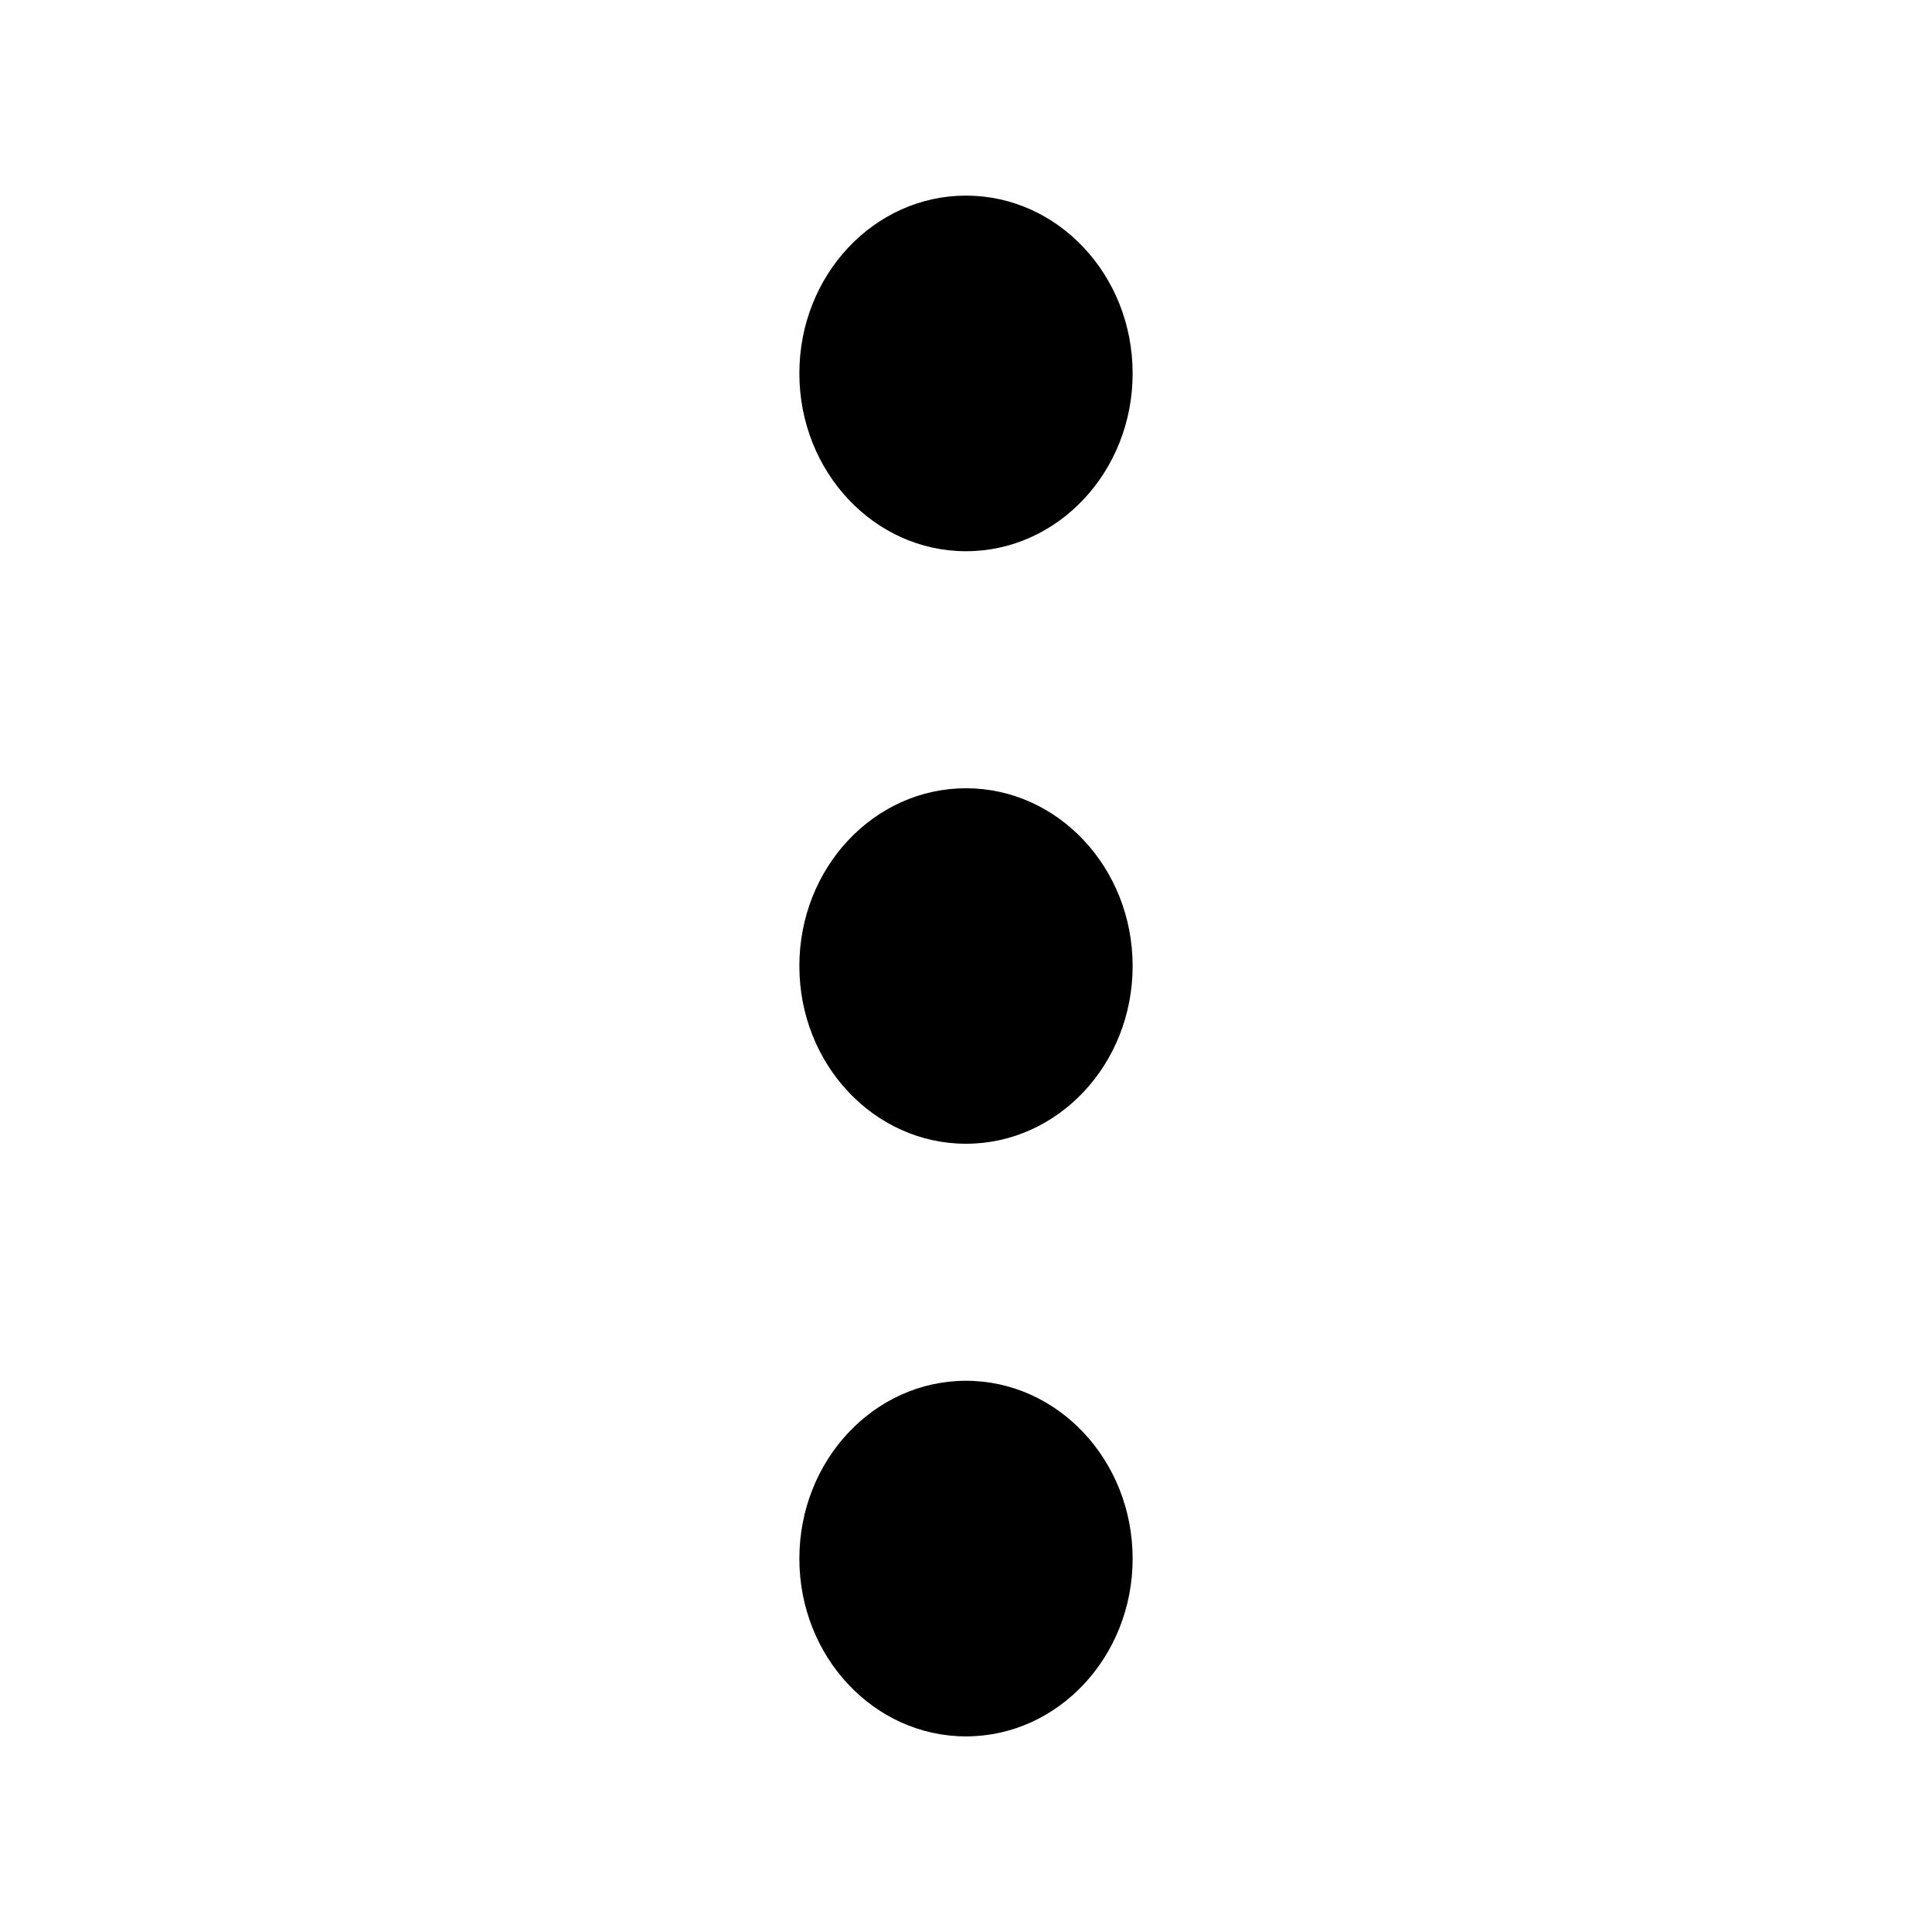
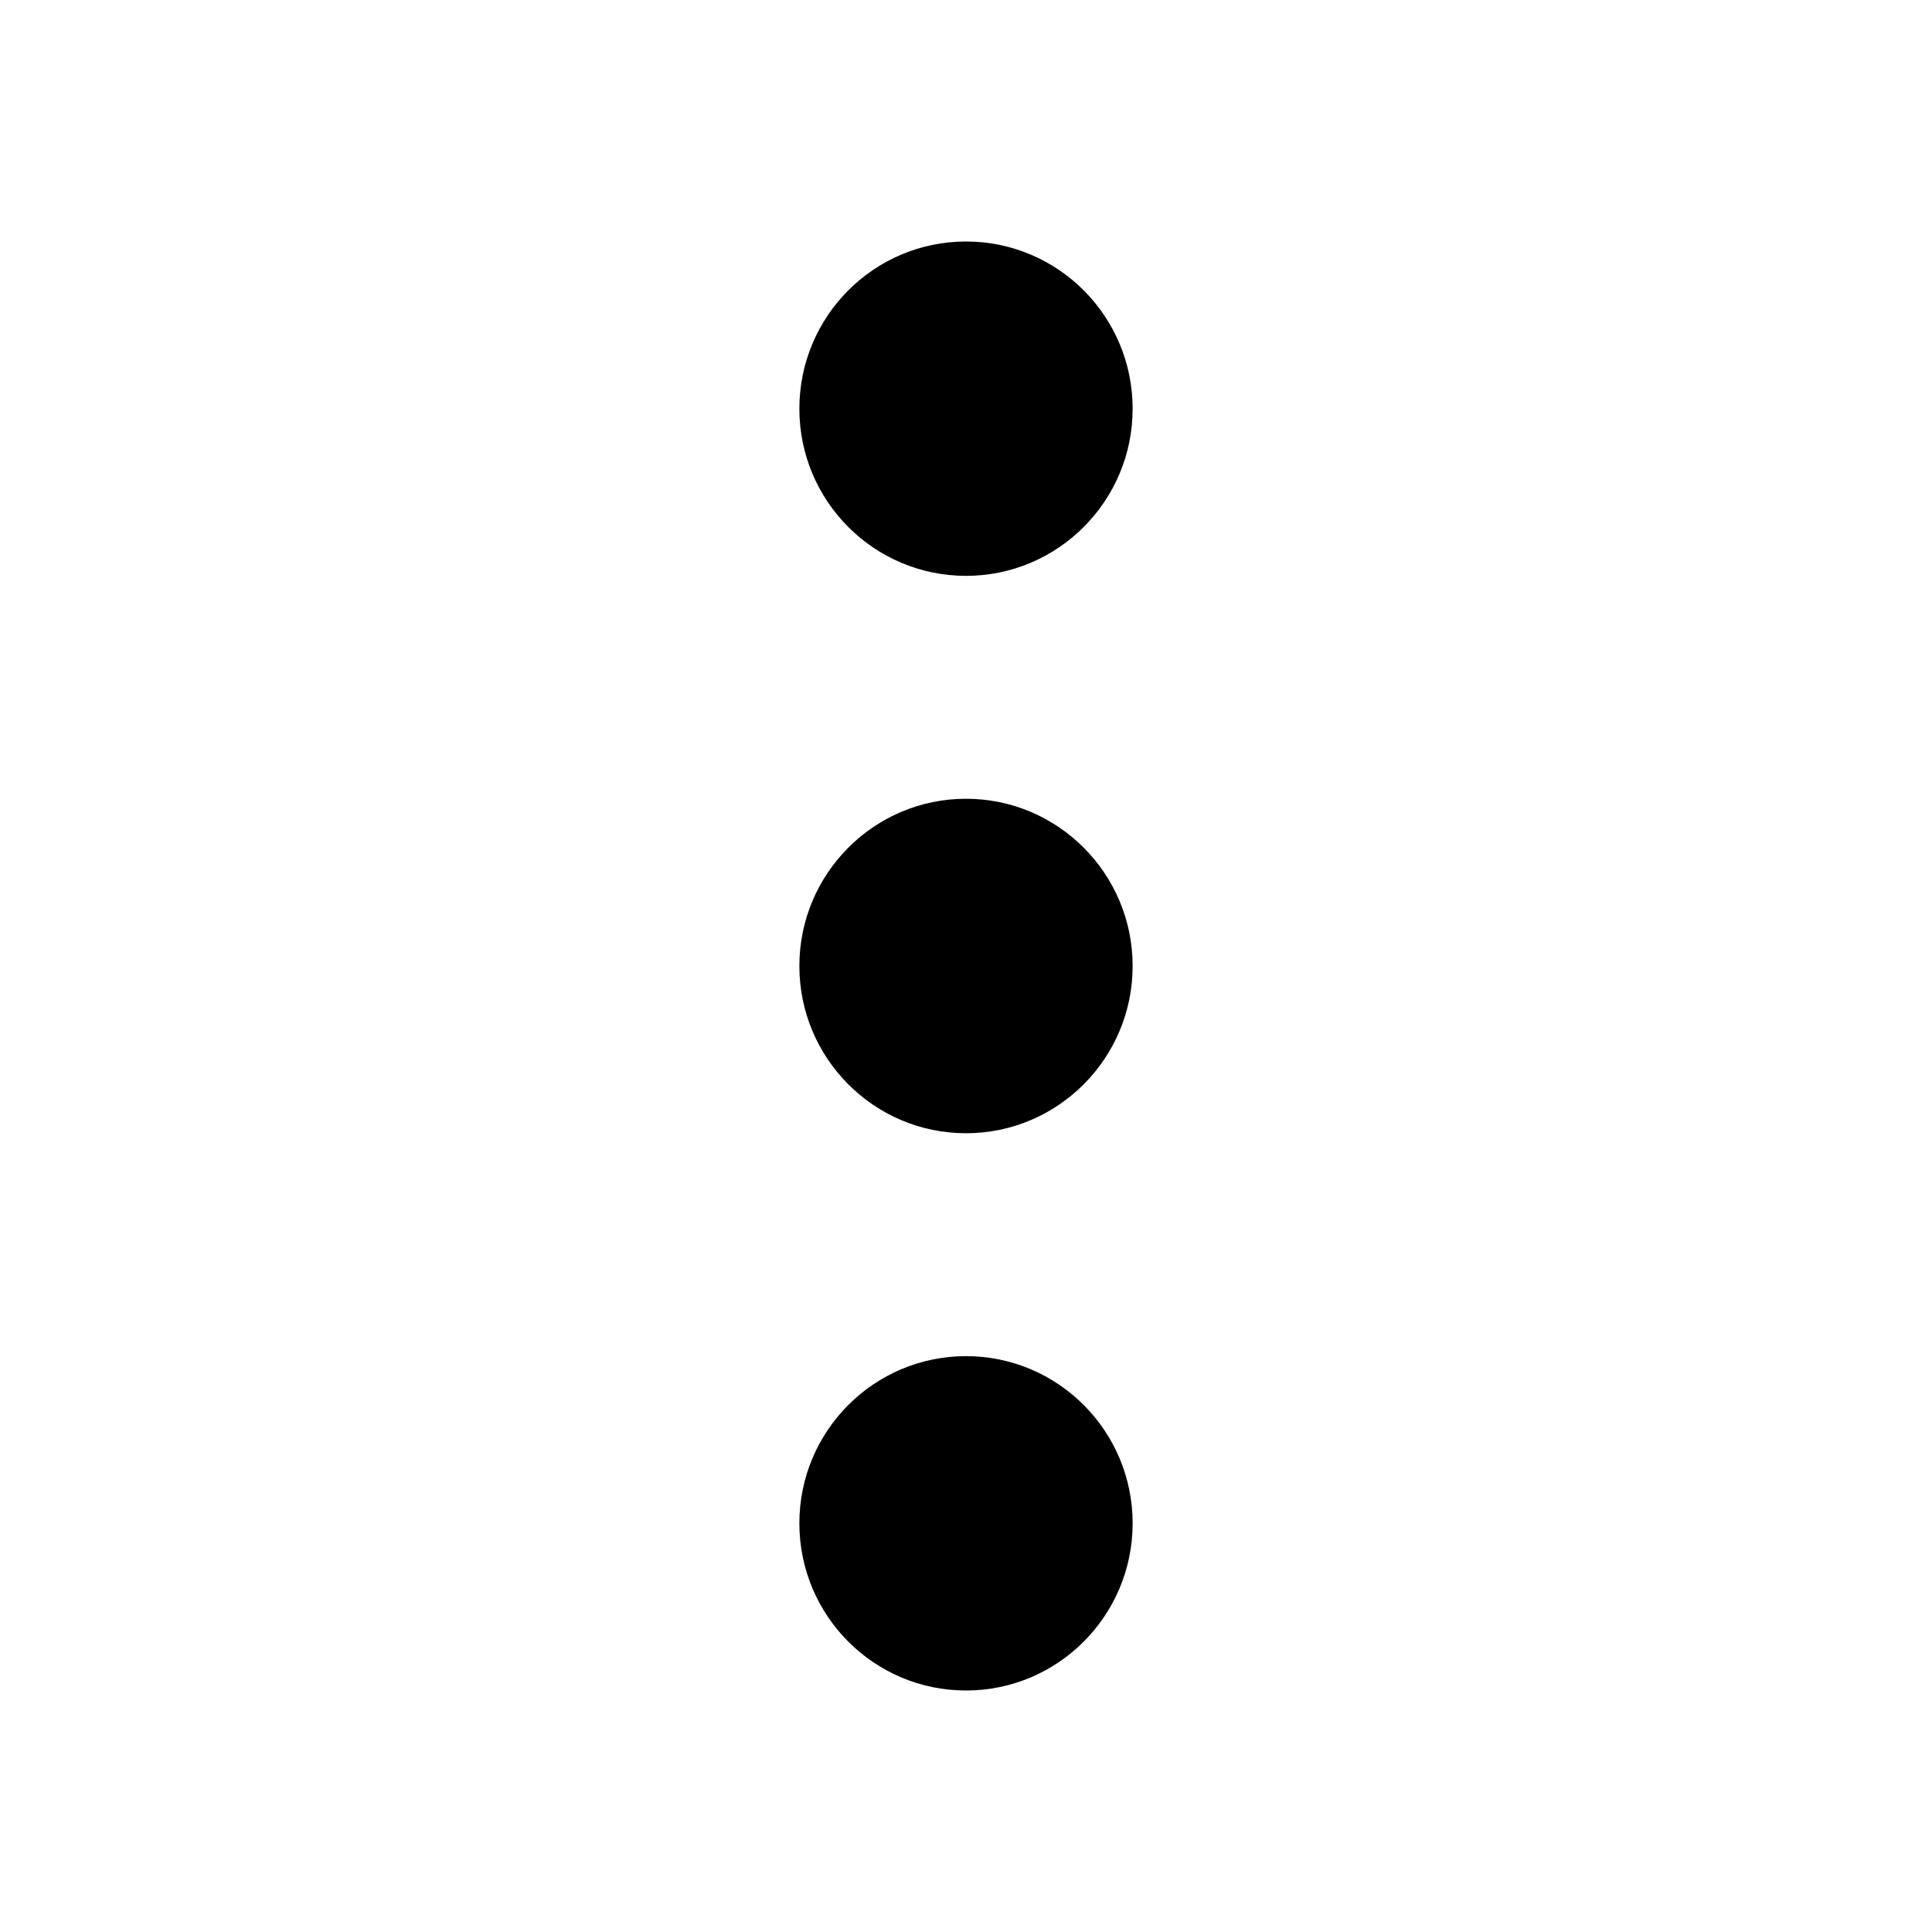
<svg xmlns="http://www.w3.org/2000/svg" viewBox="0 0 16 16">
-   <path d="M8 11.435C8.762 11.435 9.38 12.095 9.38 12.908C9.38 13.72 8.762 14.38 8 14.38C7.238 14.38 6.62 13.72 6.62 12.908C6.62 12.095 7.238 11.435 8 11.435ZM8 6.528C8.762 6.528 9.38 7.187 9.38 8C9.38 8.813 8.762 9.472 8 9.472C7.238 9.472 6.62 8.813 6.62 8C6.62 7.187 7.238 6.528 8 6.528ZM8 4.565C7.238 4.565 6.62 3.905 6.62 3.092C6.62 2.279 7.238 1.62 8 1.62C8.762 1.62 9.38 2.279 9.38 3.092C9.38 3.905 8.762 4.565 8 4.565Z" />
+   <path d="M8 11.231C8.762 11.231 9.38 11.851 9.38 12.615C9.38 13.38 8.762 14 8 14C7.238 14 6.62 13.38 6.62 12.615C6.62 11.851 7.238 11.231 8 11.231ZM8 6.615C8.762 6.615 9.38 7.236 9.38 8C9.38 8.764 8.762 9.385 8 9.385C7.238 9.385 6.62 8.764 6.62 8C6.62 7.236 7.238 6.615 8 6.615ZM8 4.769C7.238 4.769 6.62 4.149 6.62 3.385C6.62 2.62 7.238 2 8 2C8.762 2 9.38 2.62 9.38 3.385C9.38 4.149 8.762 4.769 8 4.769Z" />
</svg>
